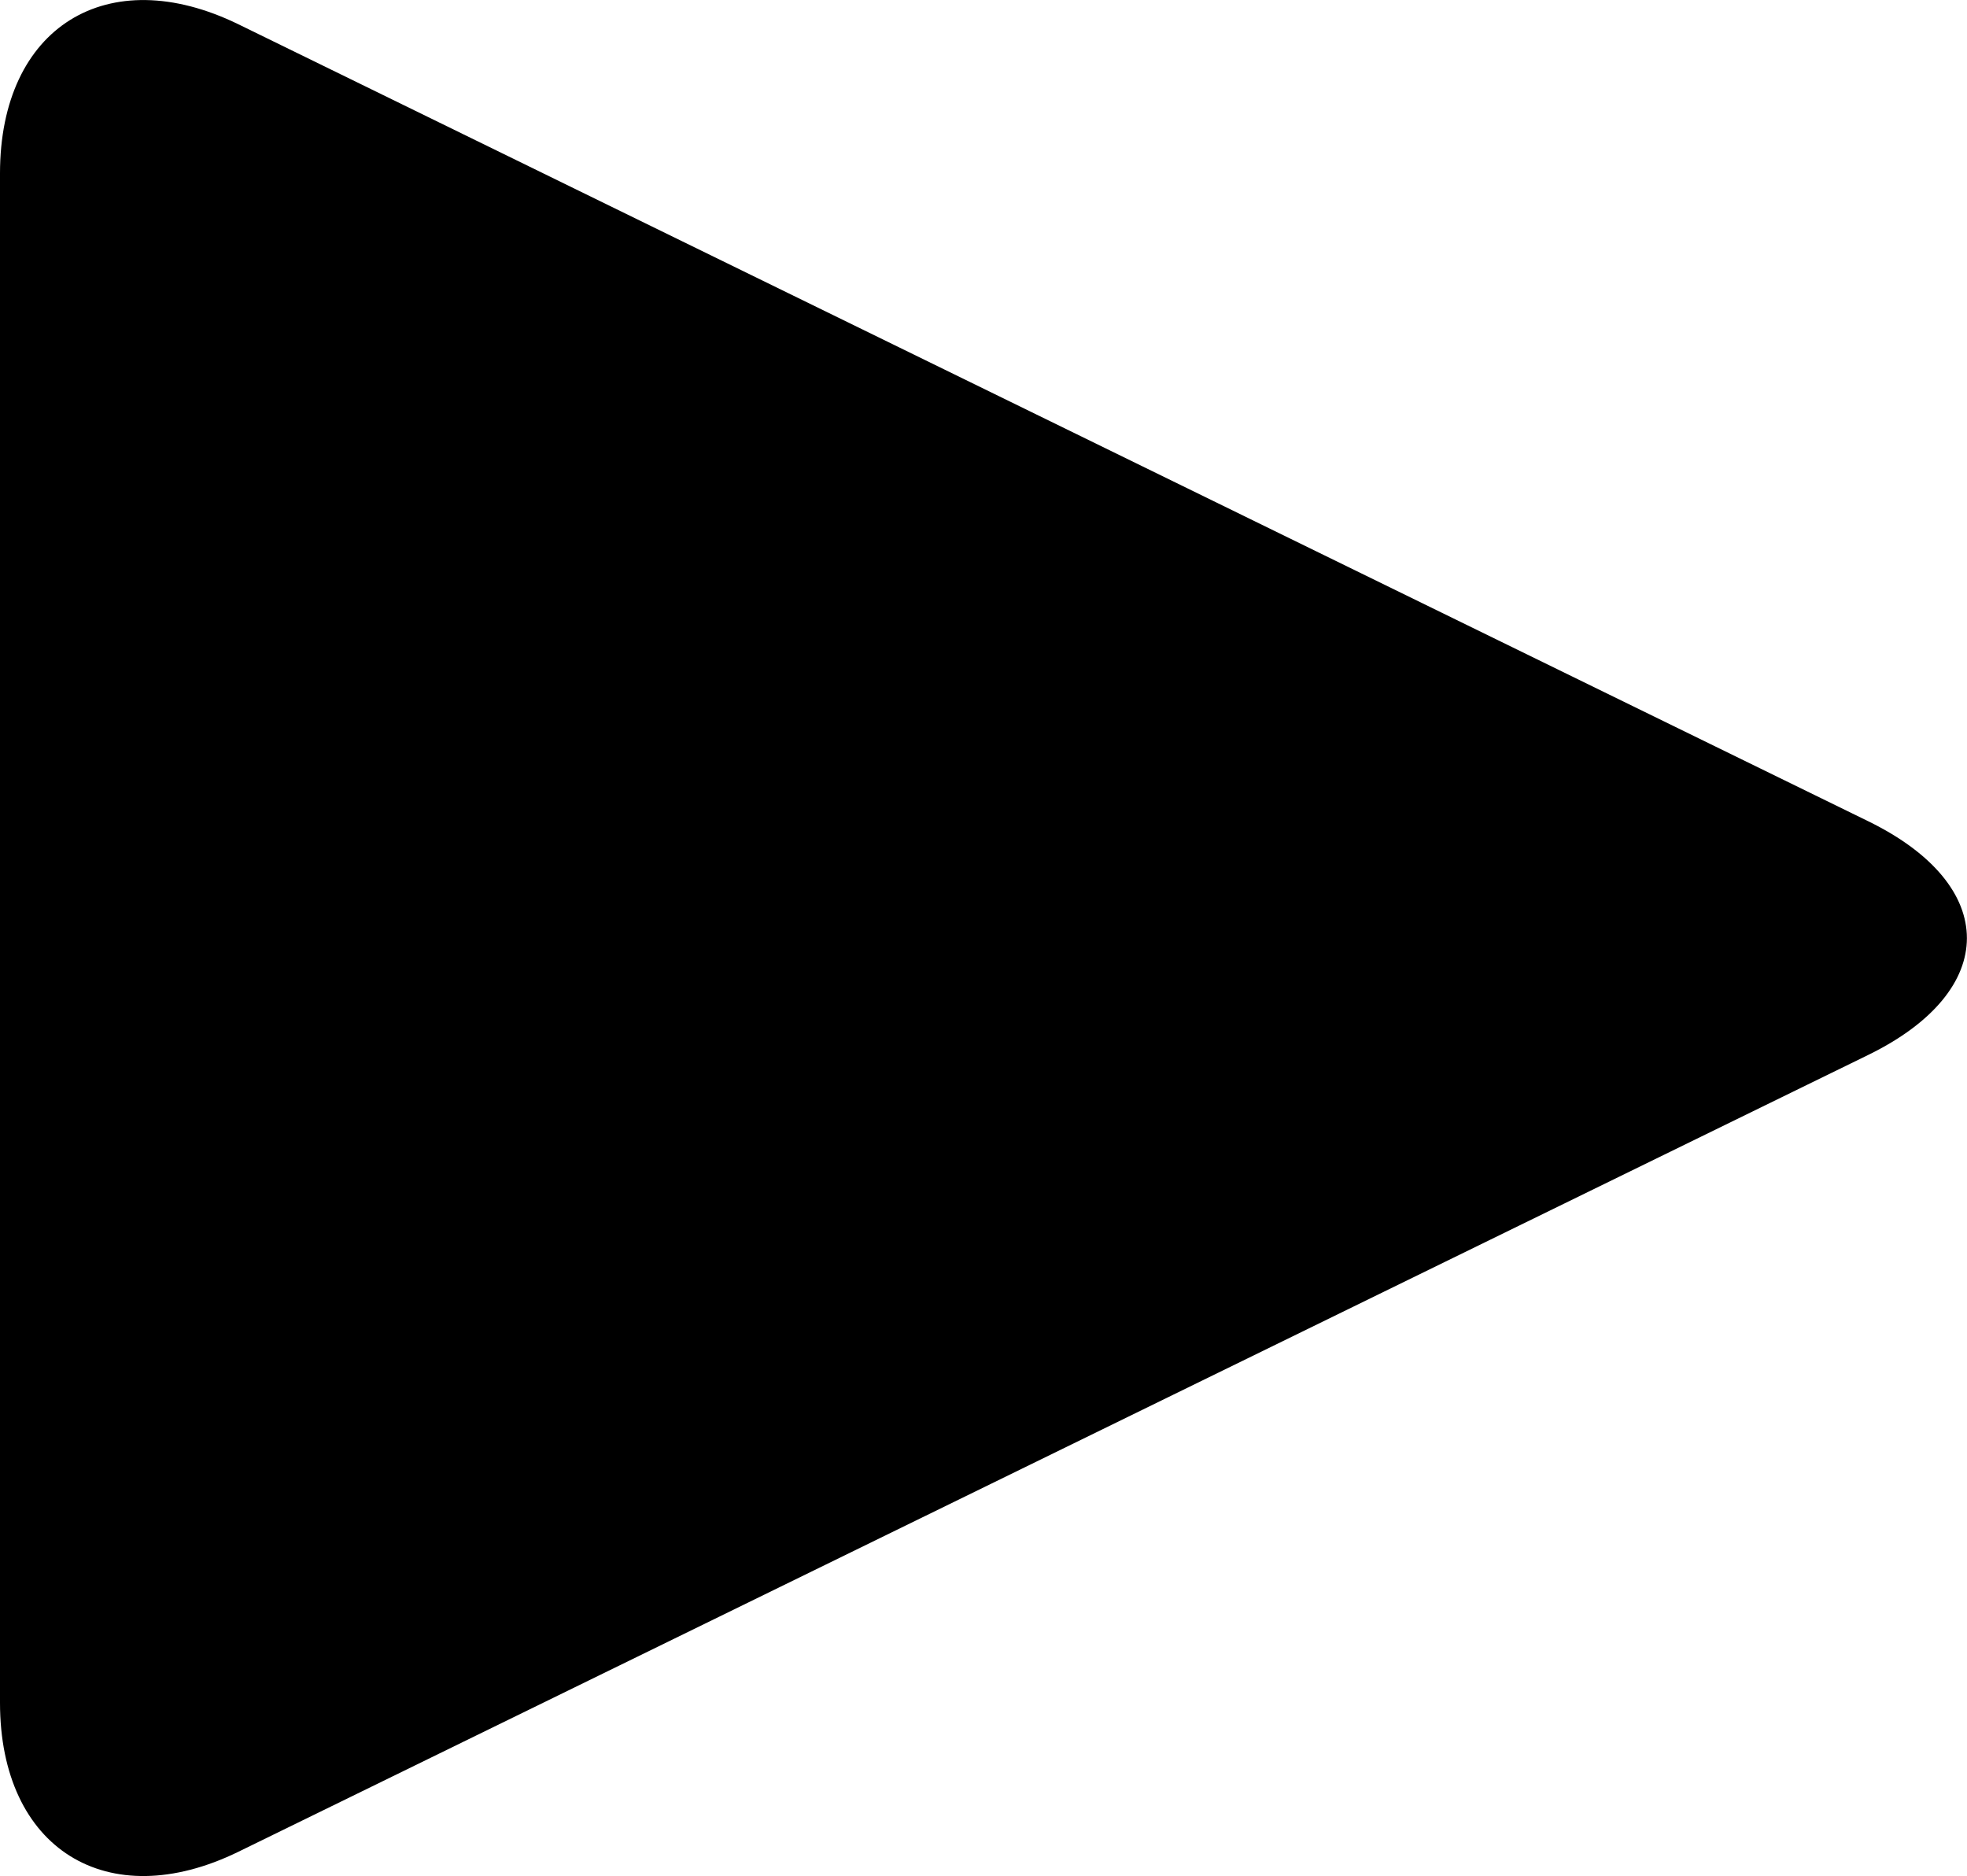
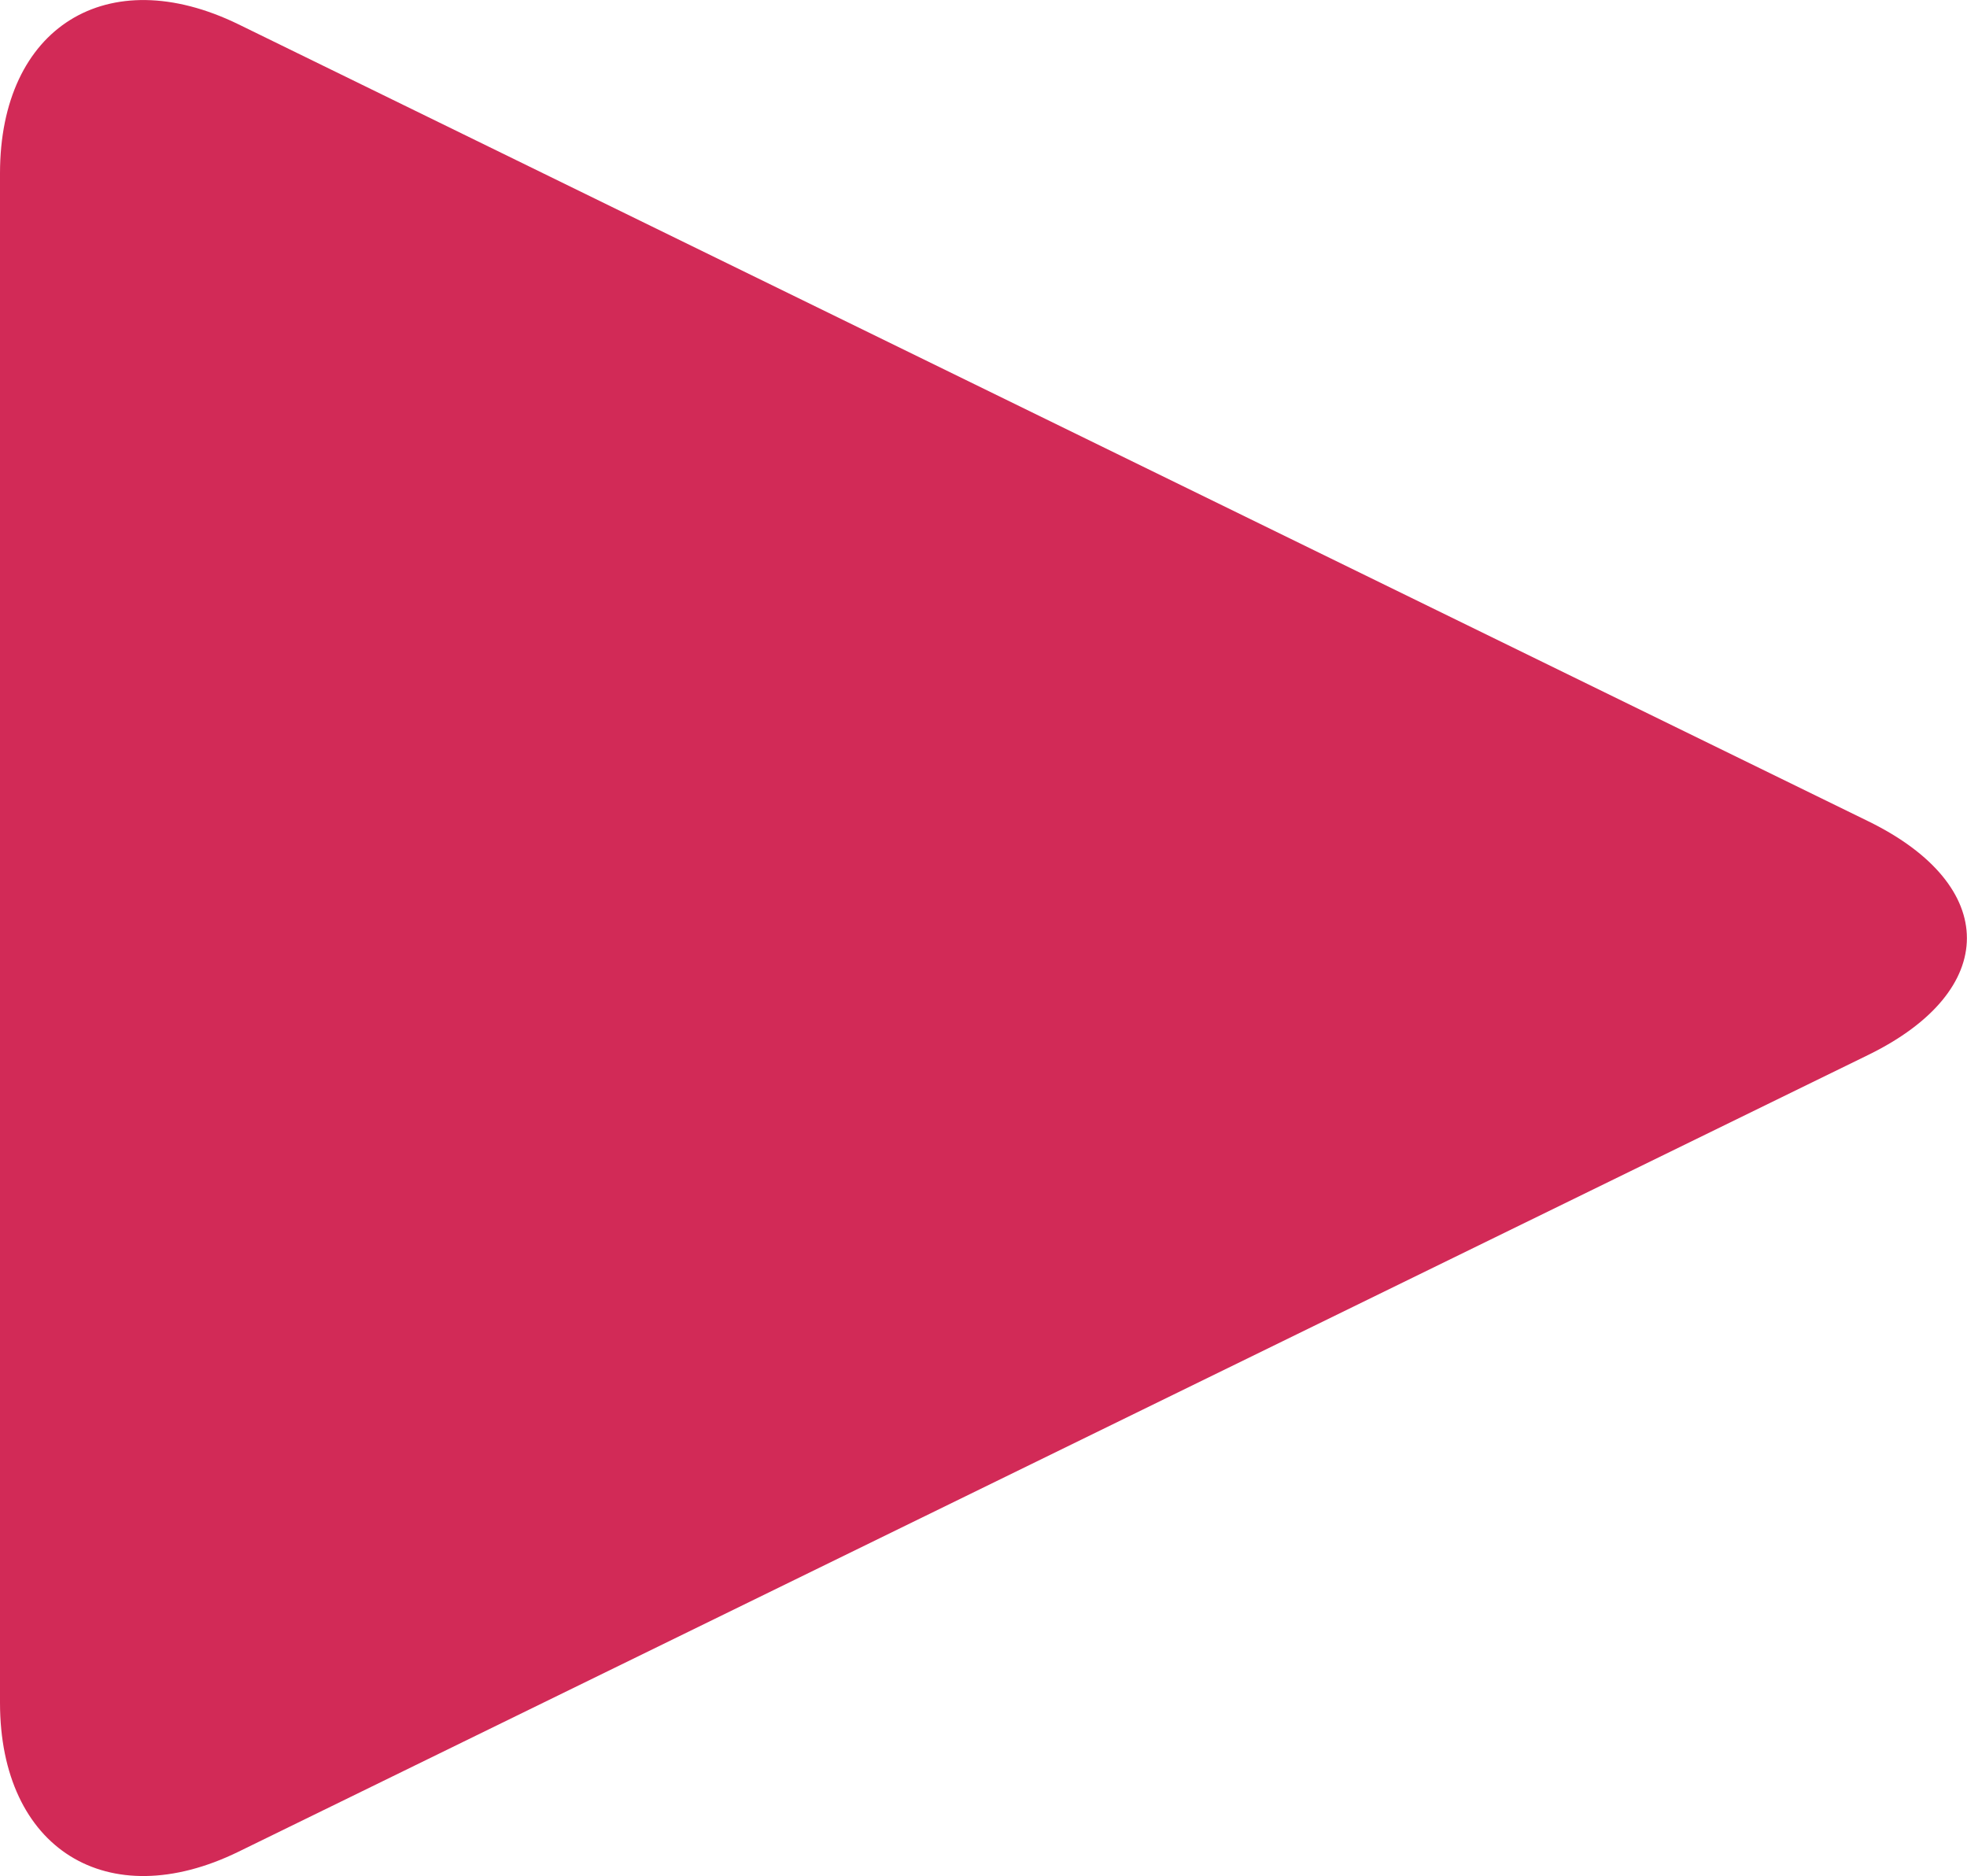
<svg xmlns="http://www.w3.org/2000/svg" version="1.0" id="Layer_1" x="0px" y="0px" width="14.64px" height="13.96px" viewBox="0 0 14.64 13.96" enable-background="new 0 0 14.64 13.96" xml:space="preserve">
-   <path d="M1.775,13.78C0.799,14.257,0,13.758,0,12.671V1.29c0-1.088,0.799-1.585,1.775-1.109l12.133,5.932 c0.975,0.478,0.975,1.258,0,1.736L1.775,13.78z" />
+   <path fill="#d22a57" d="M1.775,13.78C0.799,14.257,0,13.758,0,12.671V1.29c0-1.088,0.799-1.585,1.775-1.109l12.133,5.932 c0.975,0.478,0.975,1.258,0,1.736L1.775,13.78z" />
</svg>
